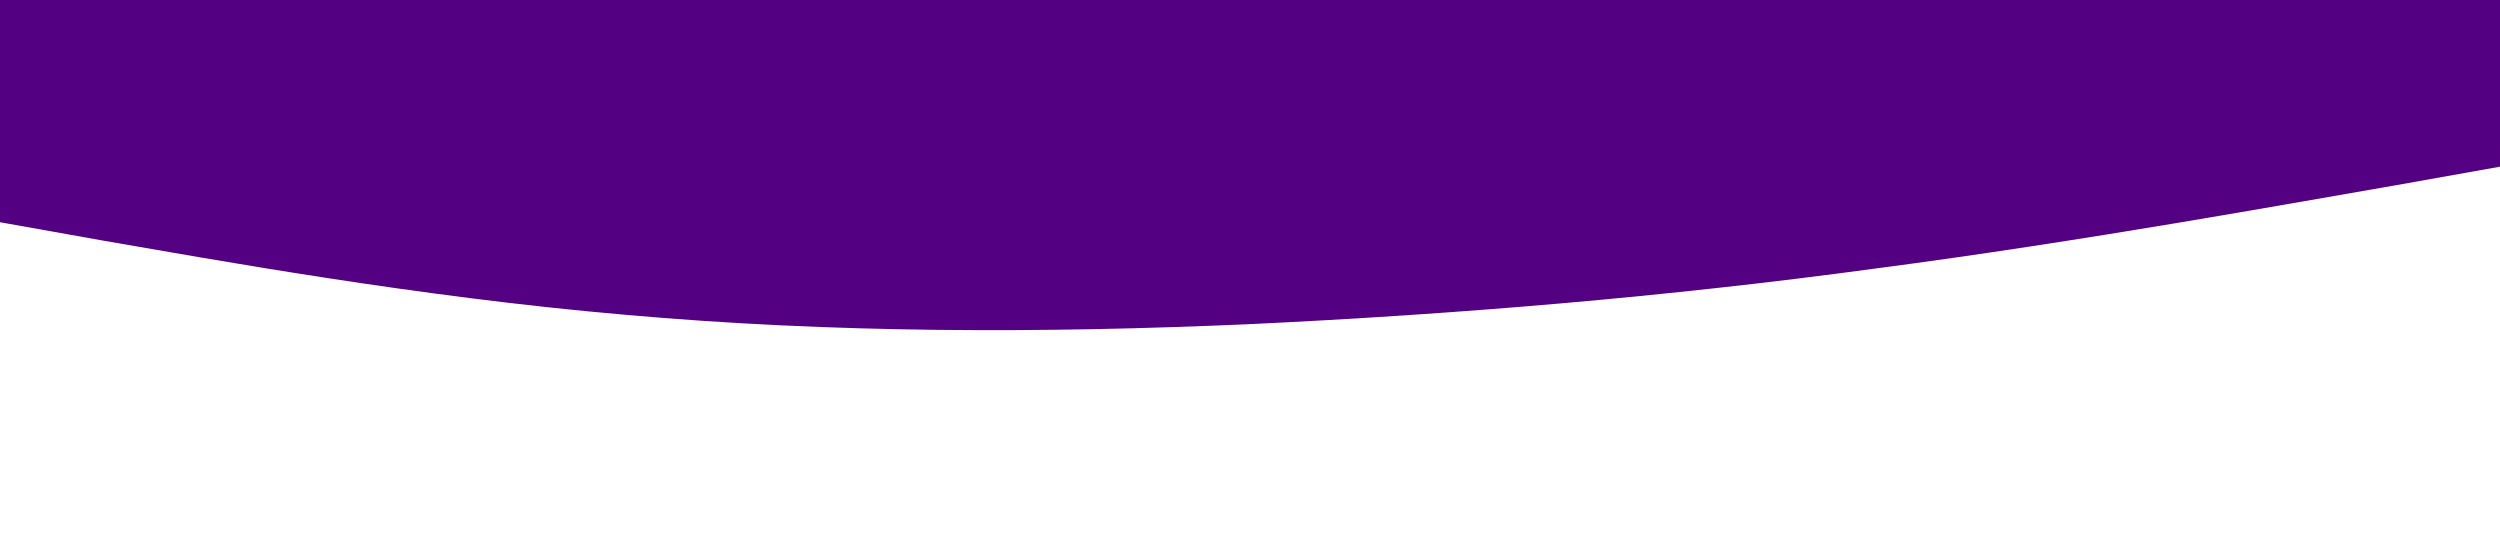
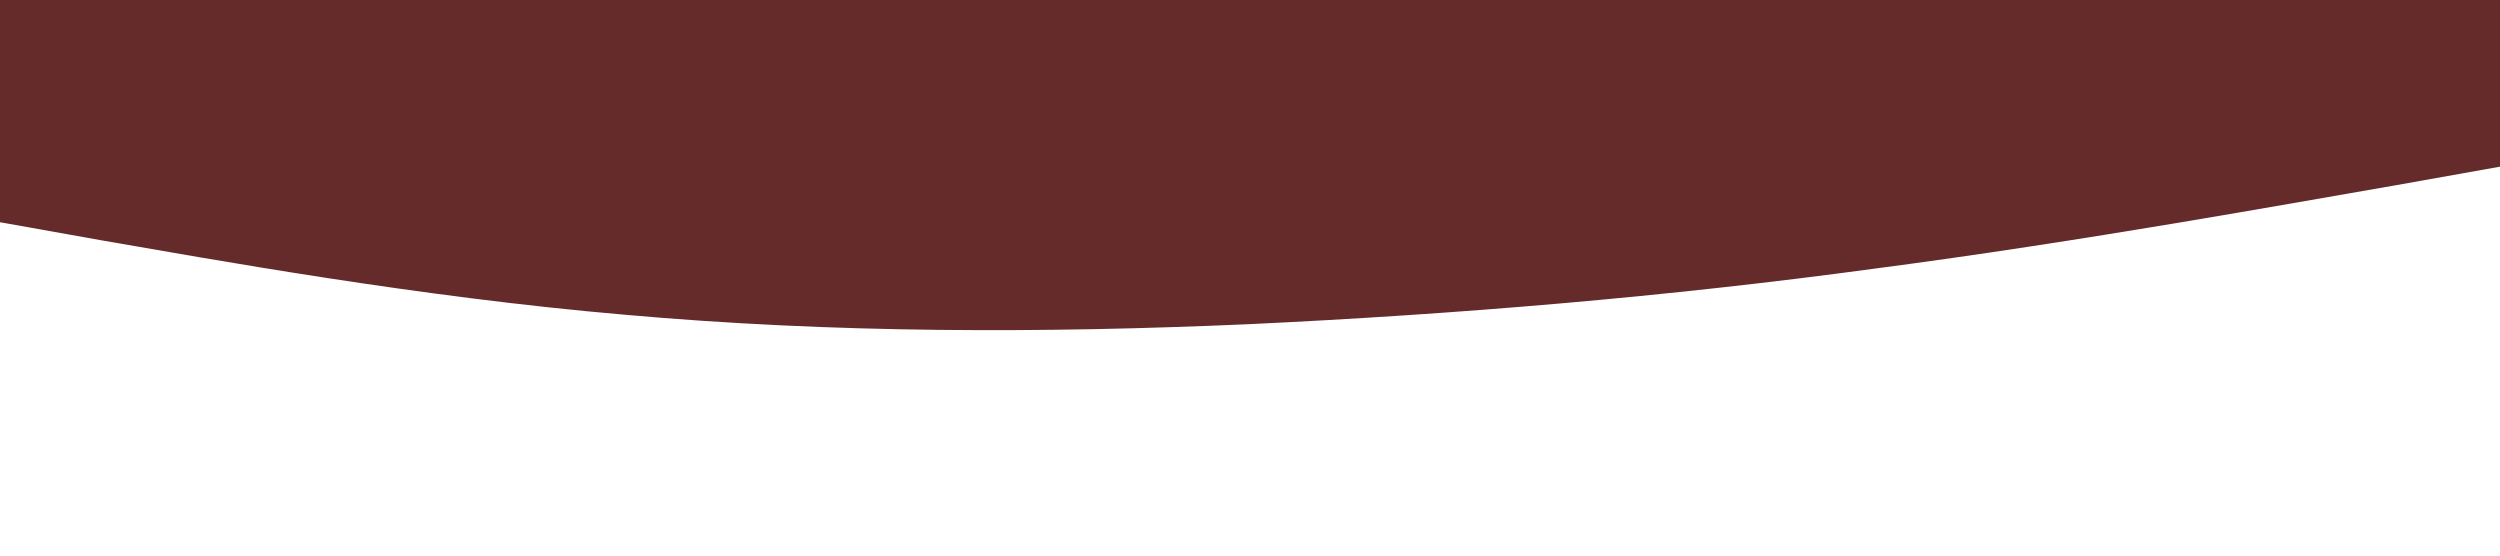
<svg xmlns="http://www.w3.org/2000/svg" width="100%" height="300px" viewBox="0 0 1440 320">
  <defs>
    <linearGradient id="gradiente-onda" x1="0%" y1="0%" x2="100%" y2="100%">
-       <stop stop-color="rgba(83, 0, 130, 1)" offset="100%" />
-       <stop stop-color="rgba(138, 5, 190, 1)" offset="0%" />
+       <stop stop-color="rgba(101, 43, 43,1)" offset="100%" />
+       <stop stop-color="rgba(164, 32, 36,1)" offset="0%" />
    </linearGradient>
  </defs>
  <path fill="url(#gradiente-onda)" d="M0,128L60,138.7C120,149,240,171,360,181.3C480,192,600,192,720,186.7C840,181,960,171,1080,154.7C1200,139,1320,117,1380,106.7L1440,96L1440,0L1380,0C1320,0,1200,0,1080,0C960,0,840,0,720,0C600,0,480,0,360,0C240,0,120,0,60,0L0,0Z" />
</svg>
